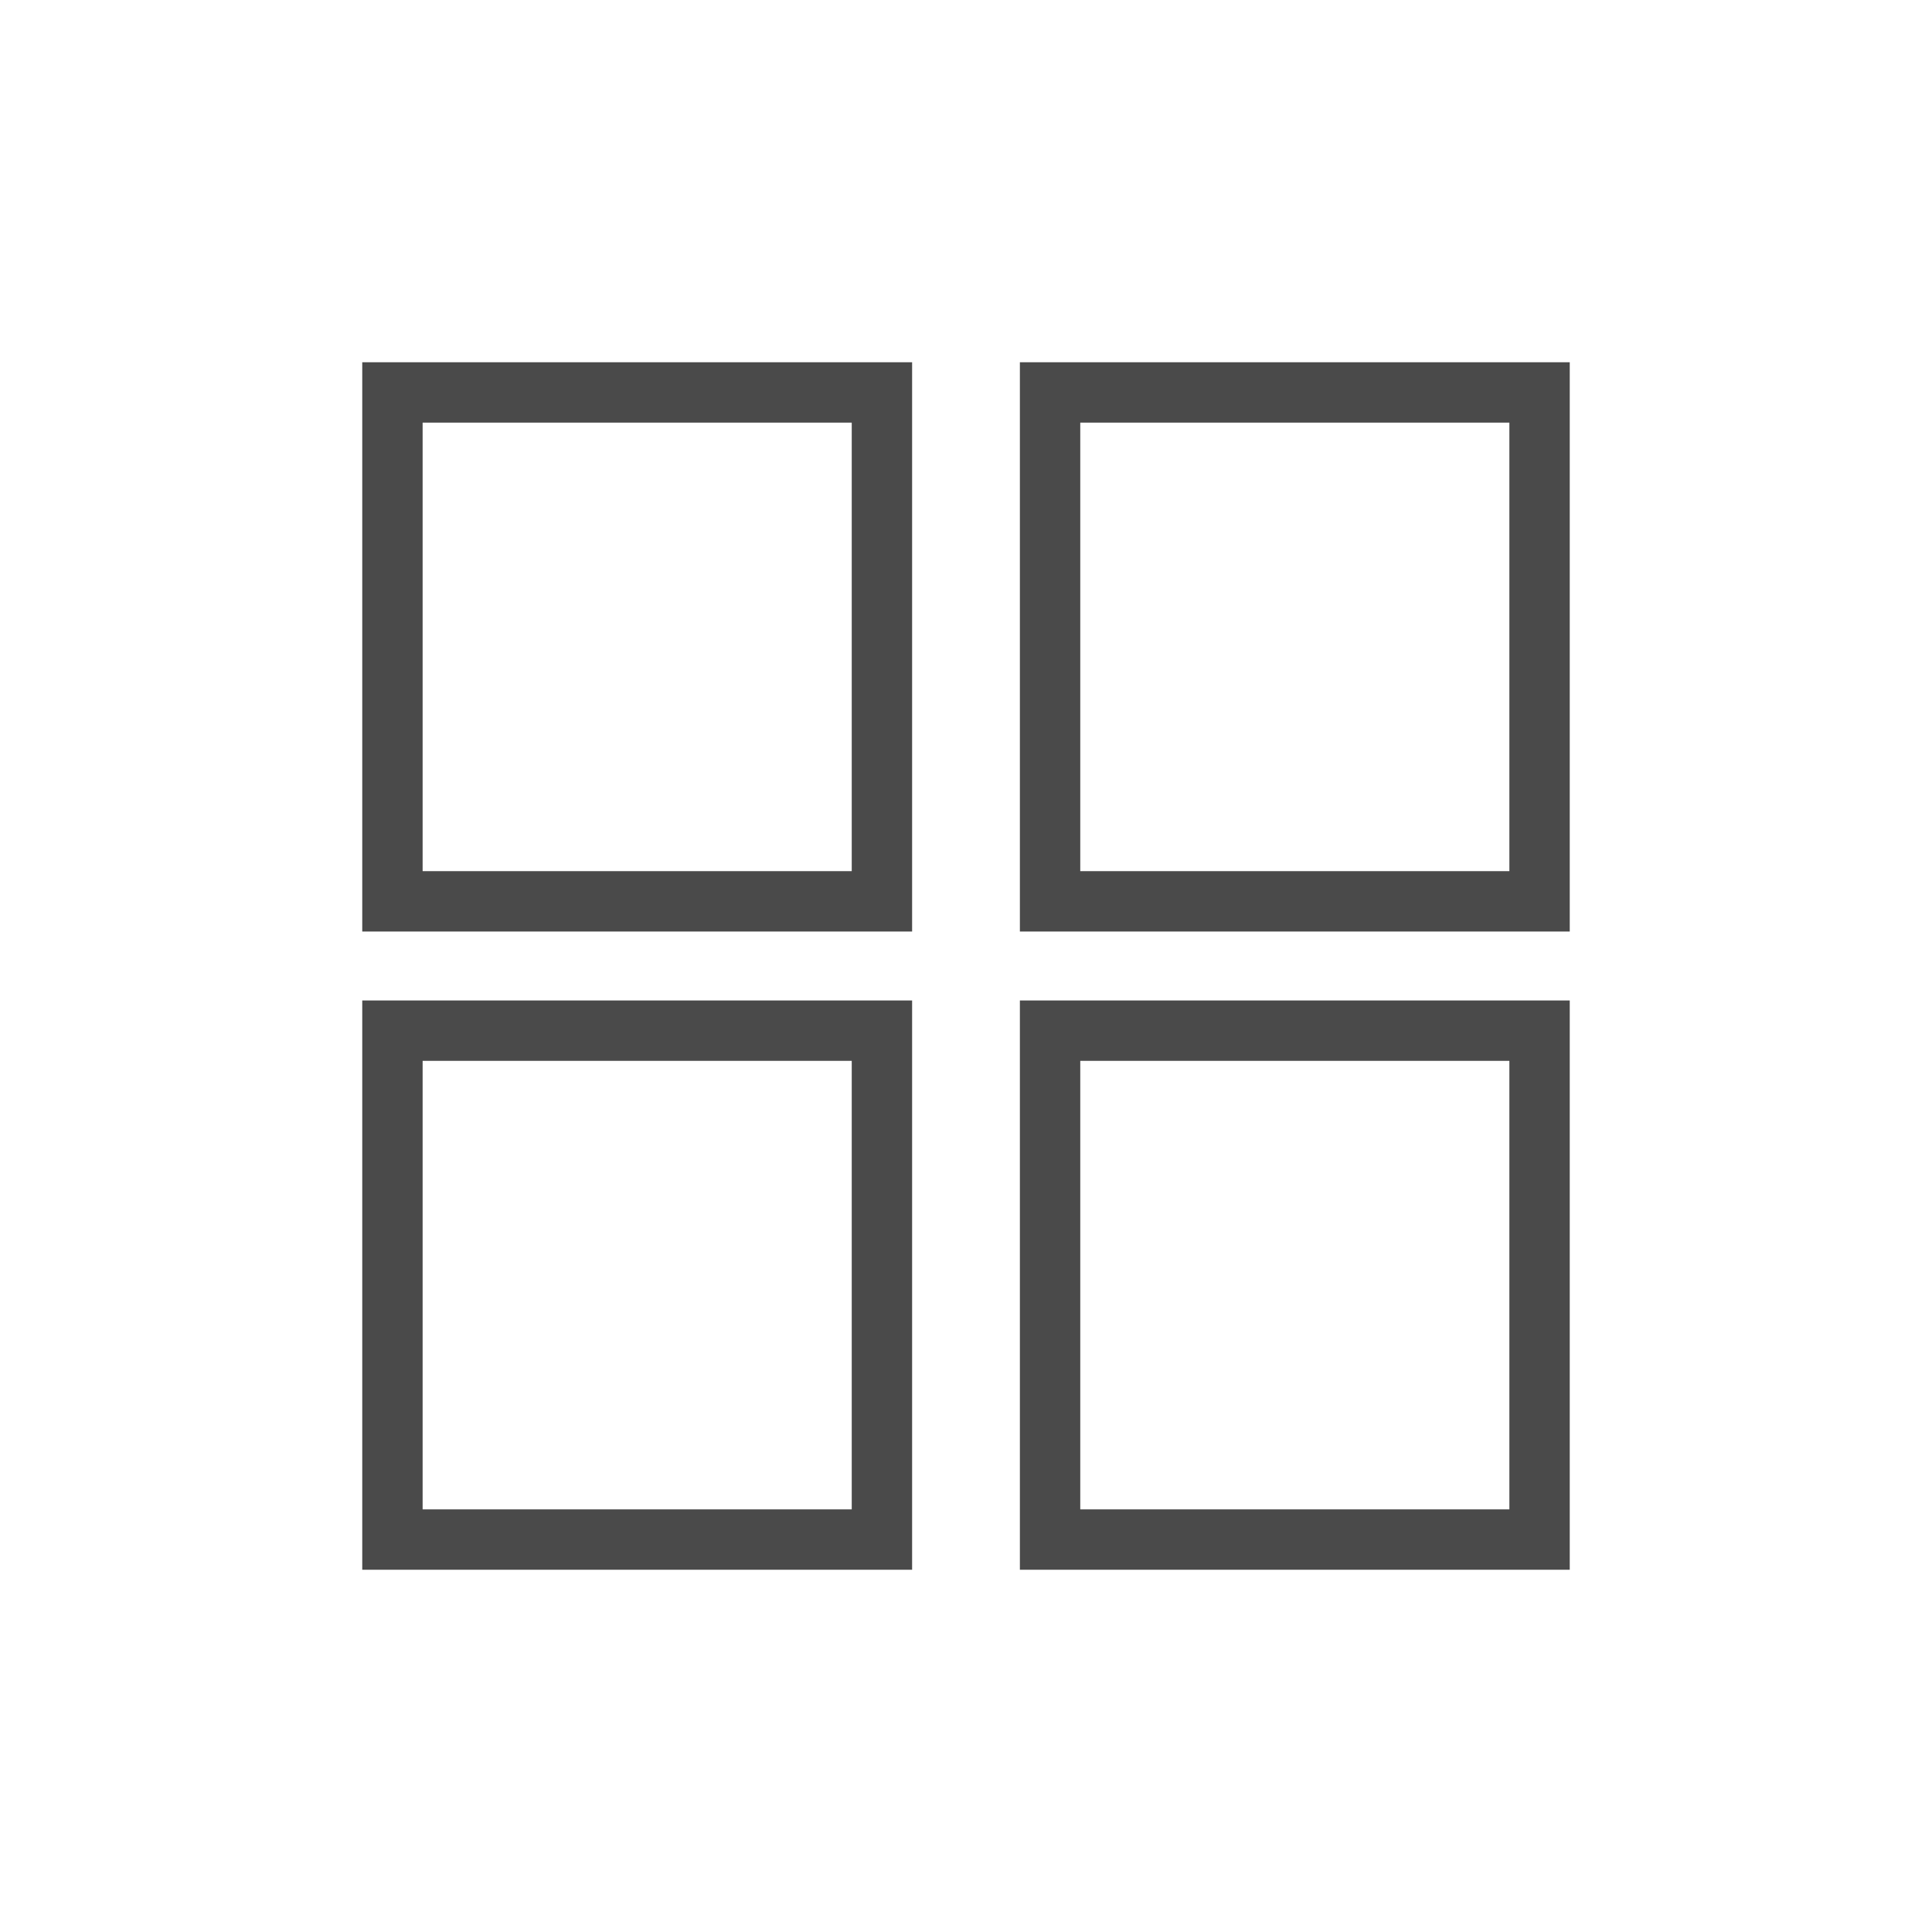
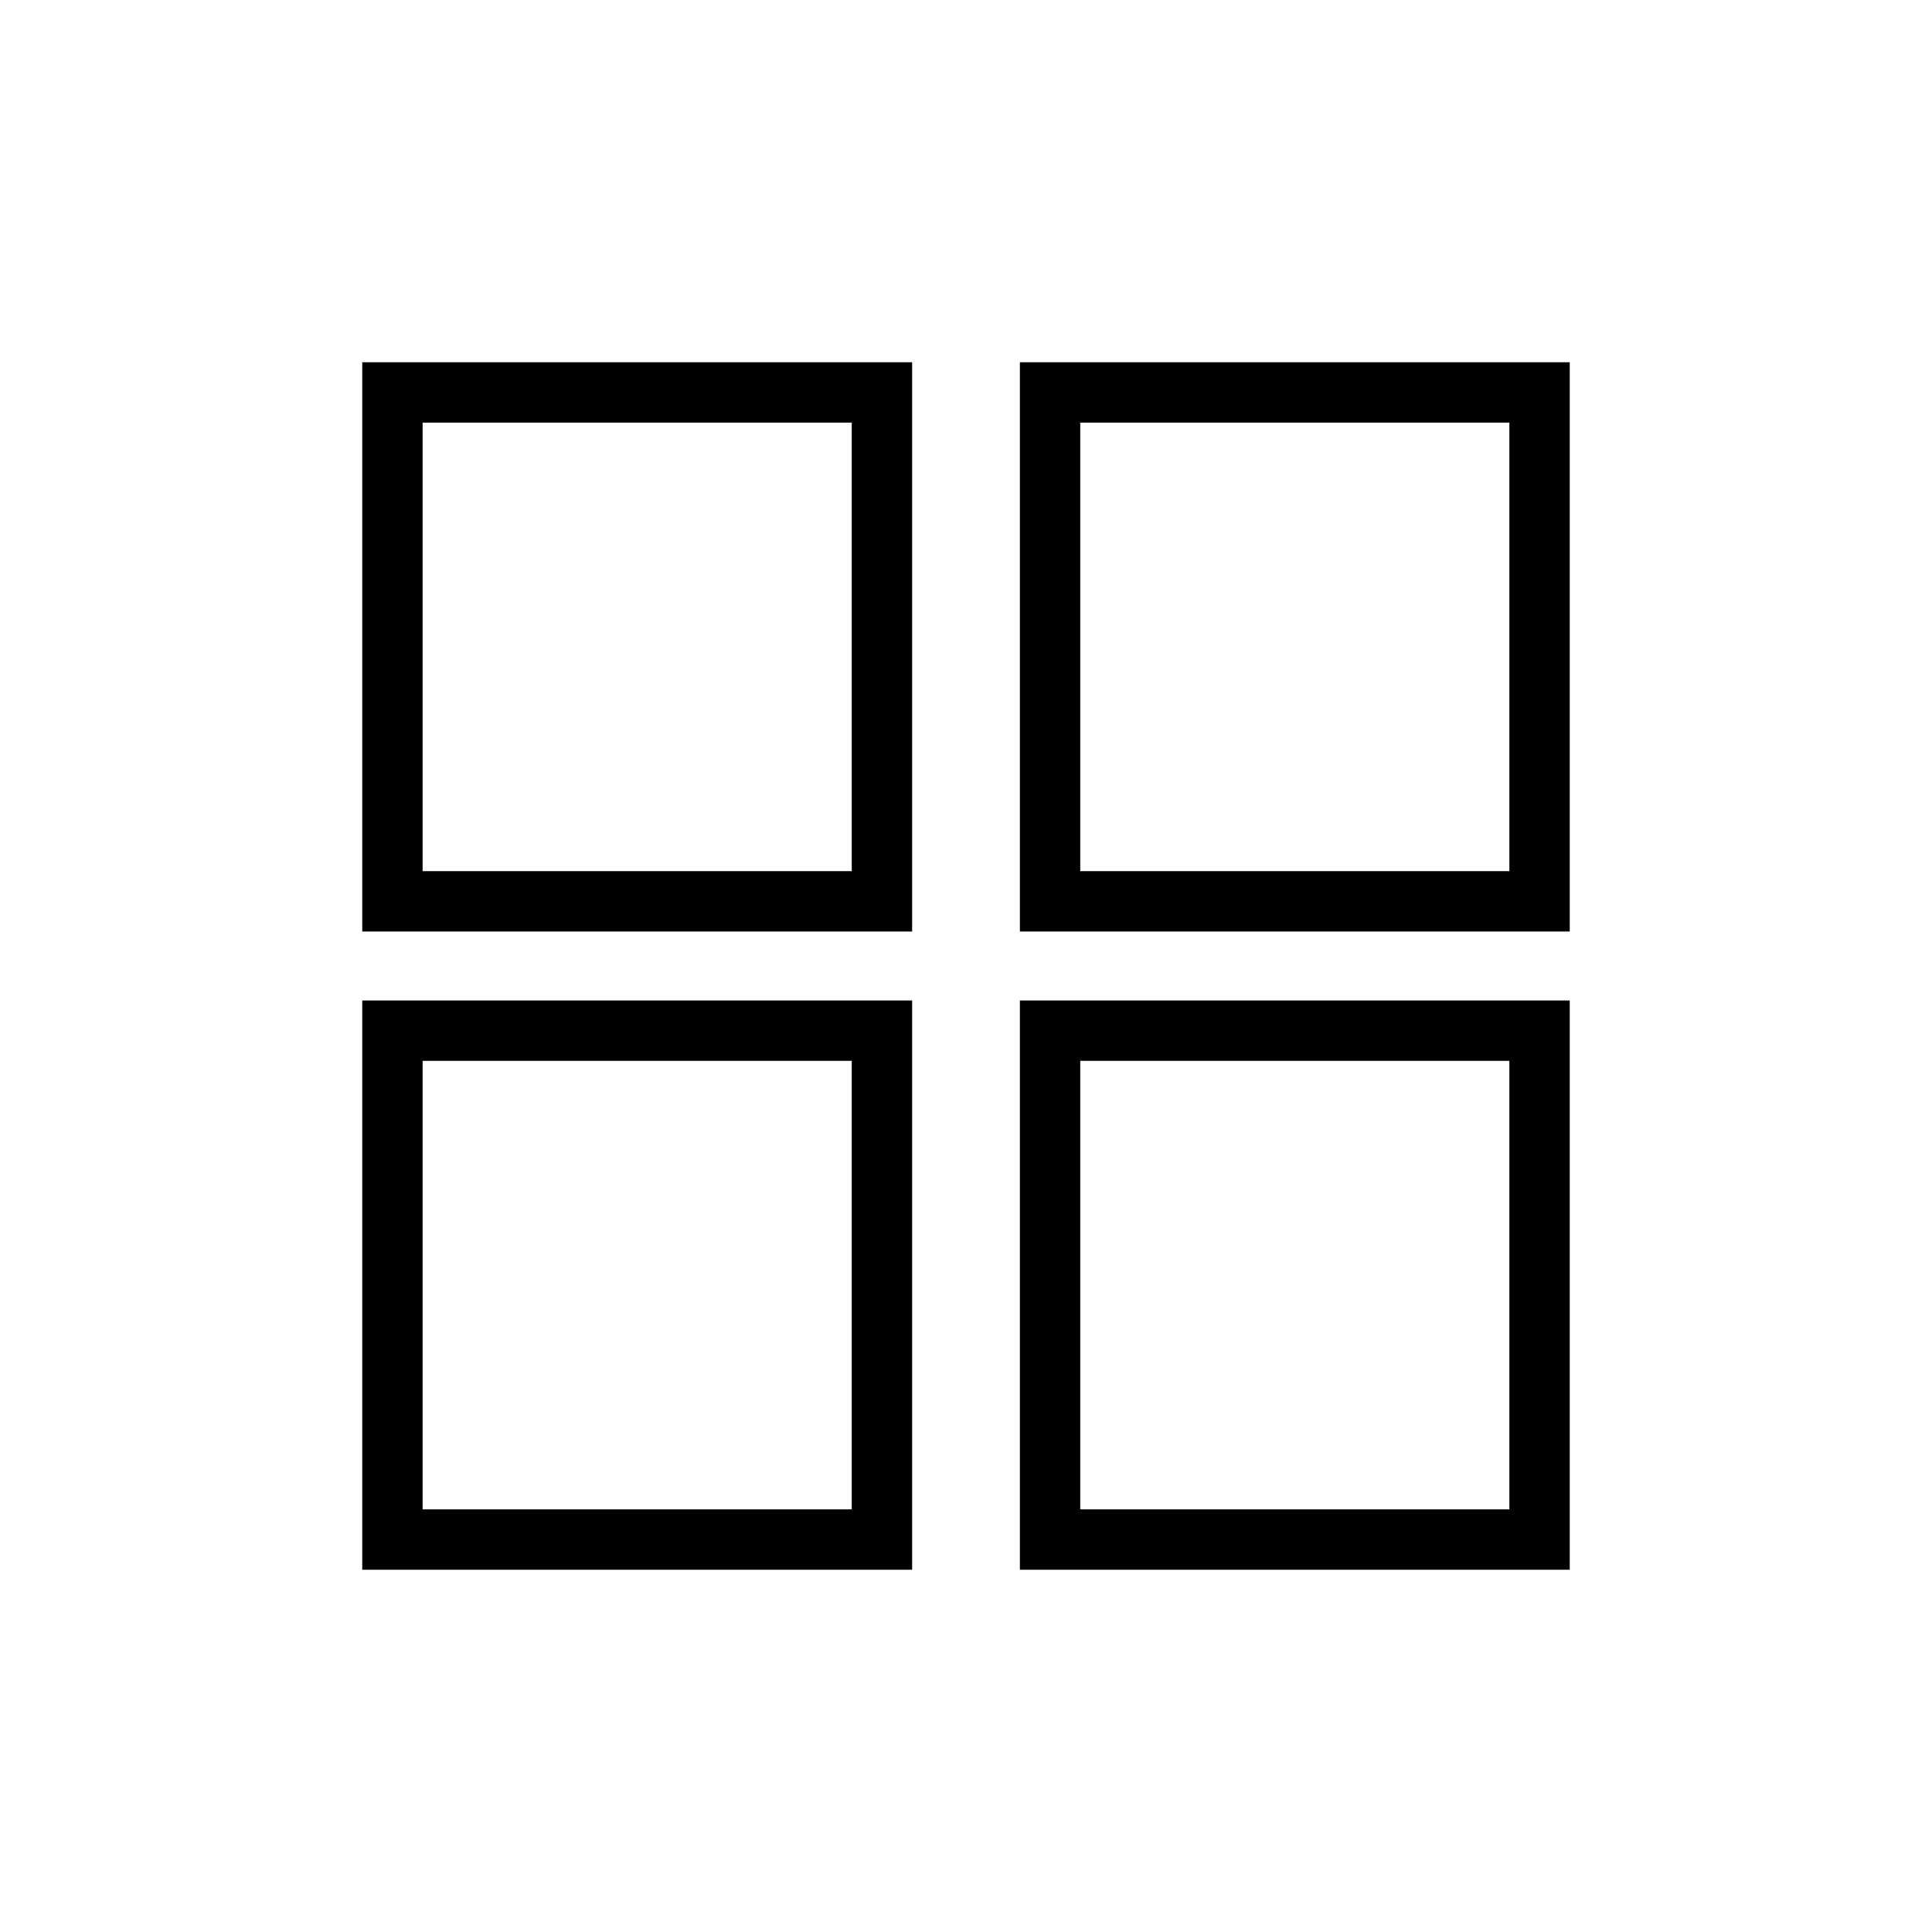
- <svg xmlns="http://www.w3.org/2000/svg" id="Ebene_1" width="64" height="64" viewBox="0 0 64 64">
+ <svg xmlns="http://www.w3.org/2000/svg" class="o-icon--svg" id="Ebene_1" width="100%" height="100%" viewBox="0 0 64 64">
  <style>
-         .st3{fill:none;stroke:#4a4a4a;stroke-width:2;stroke-miterlimit:10}
+         .o-icon__tile--path{fill:none;stroke:currentColor;stroke-width:2;stroke-miterlimit:10}
    </style>
-   <path d="M13 13h16.215v16.858H13zM34.785 13H51v16.858H34.785zM13 34.142h16.215V51H13zM34.785 34.142H51V51H34.785z" class="st3" />
+   <path d="M13 13h16.215v16.858H13zM34.785 13H51v16.858H34.785zM13 34.142h16.215V51H13zM34.785 34.142H51V51H34.785z" class="o-icon__tile--path" />
</svg>
